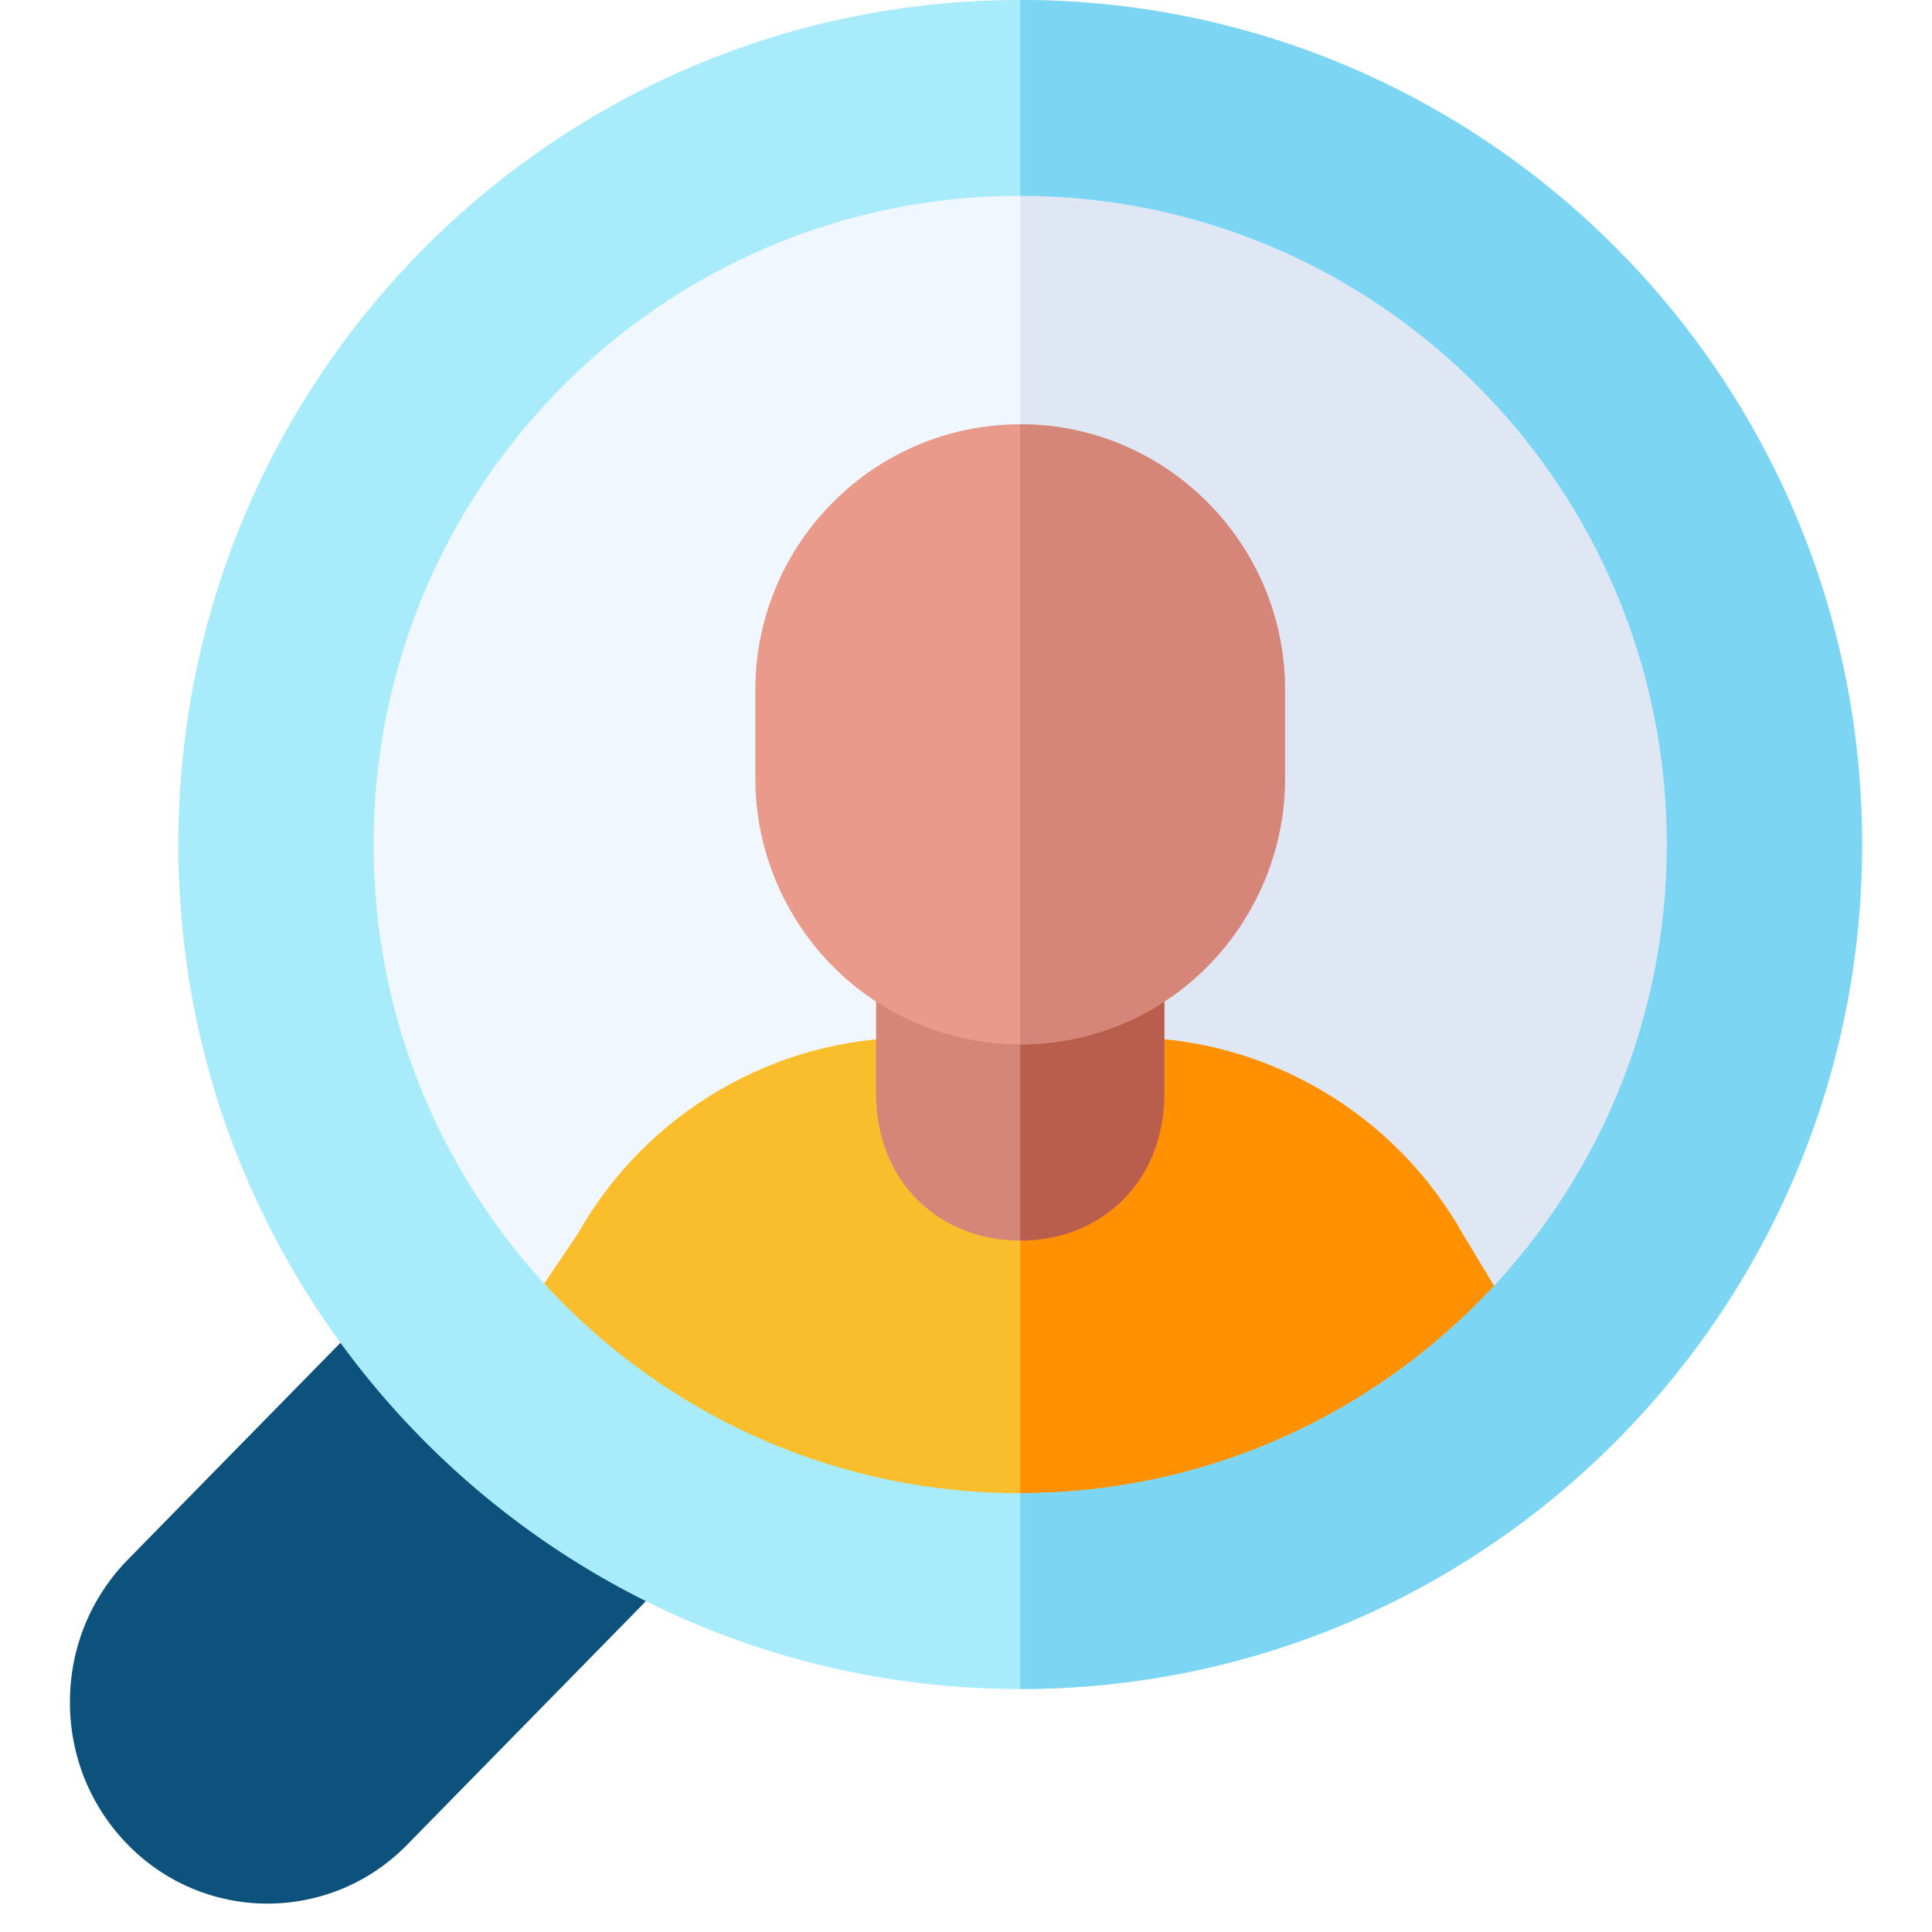
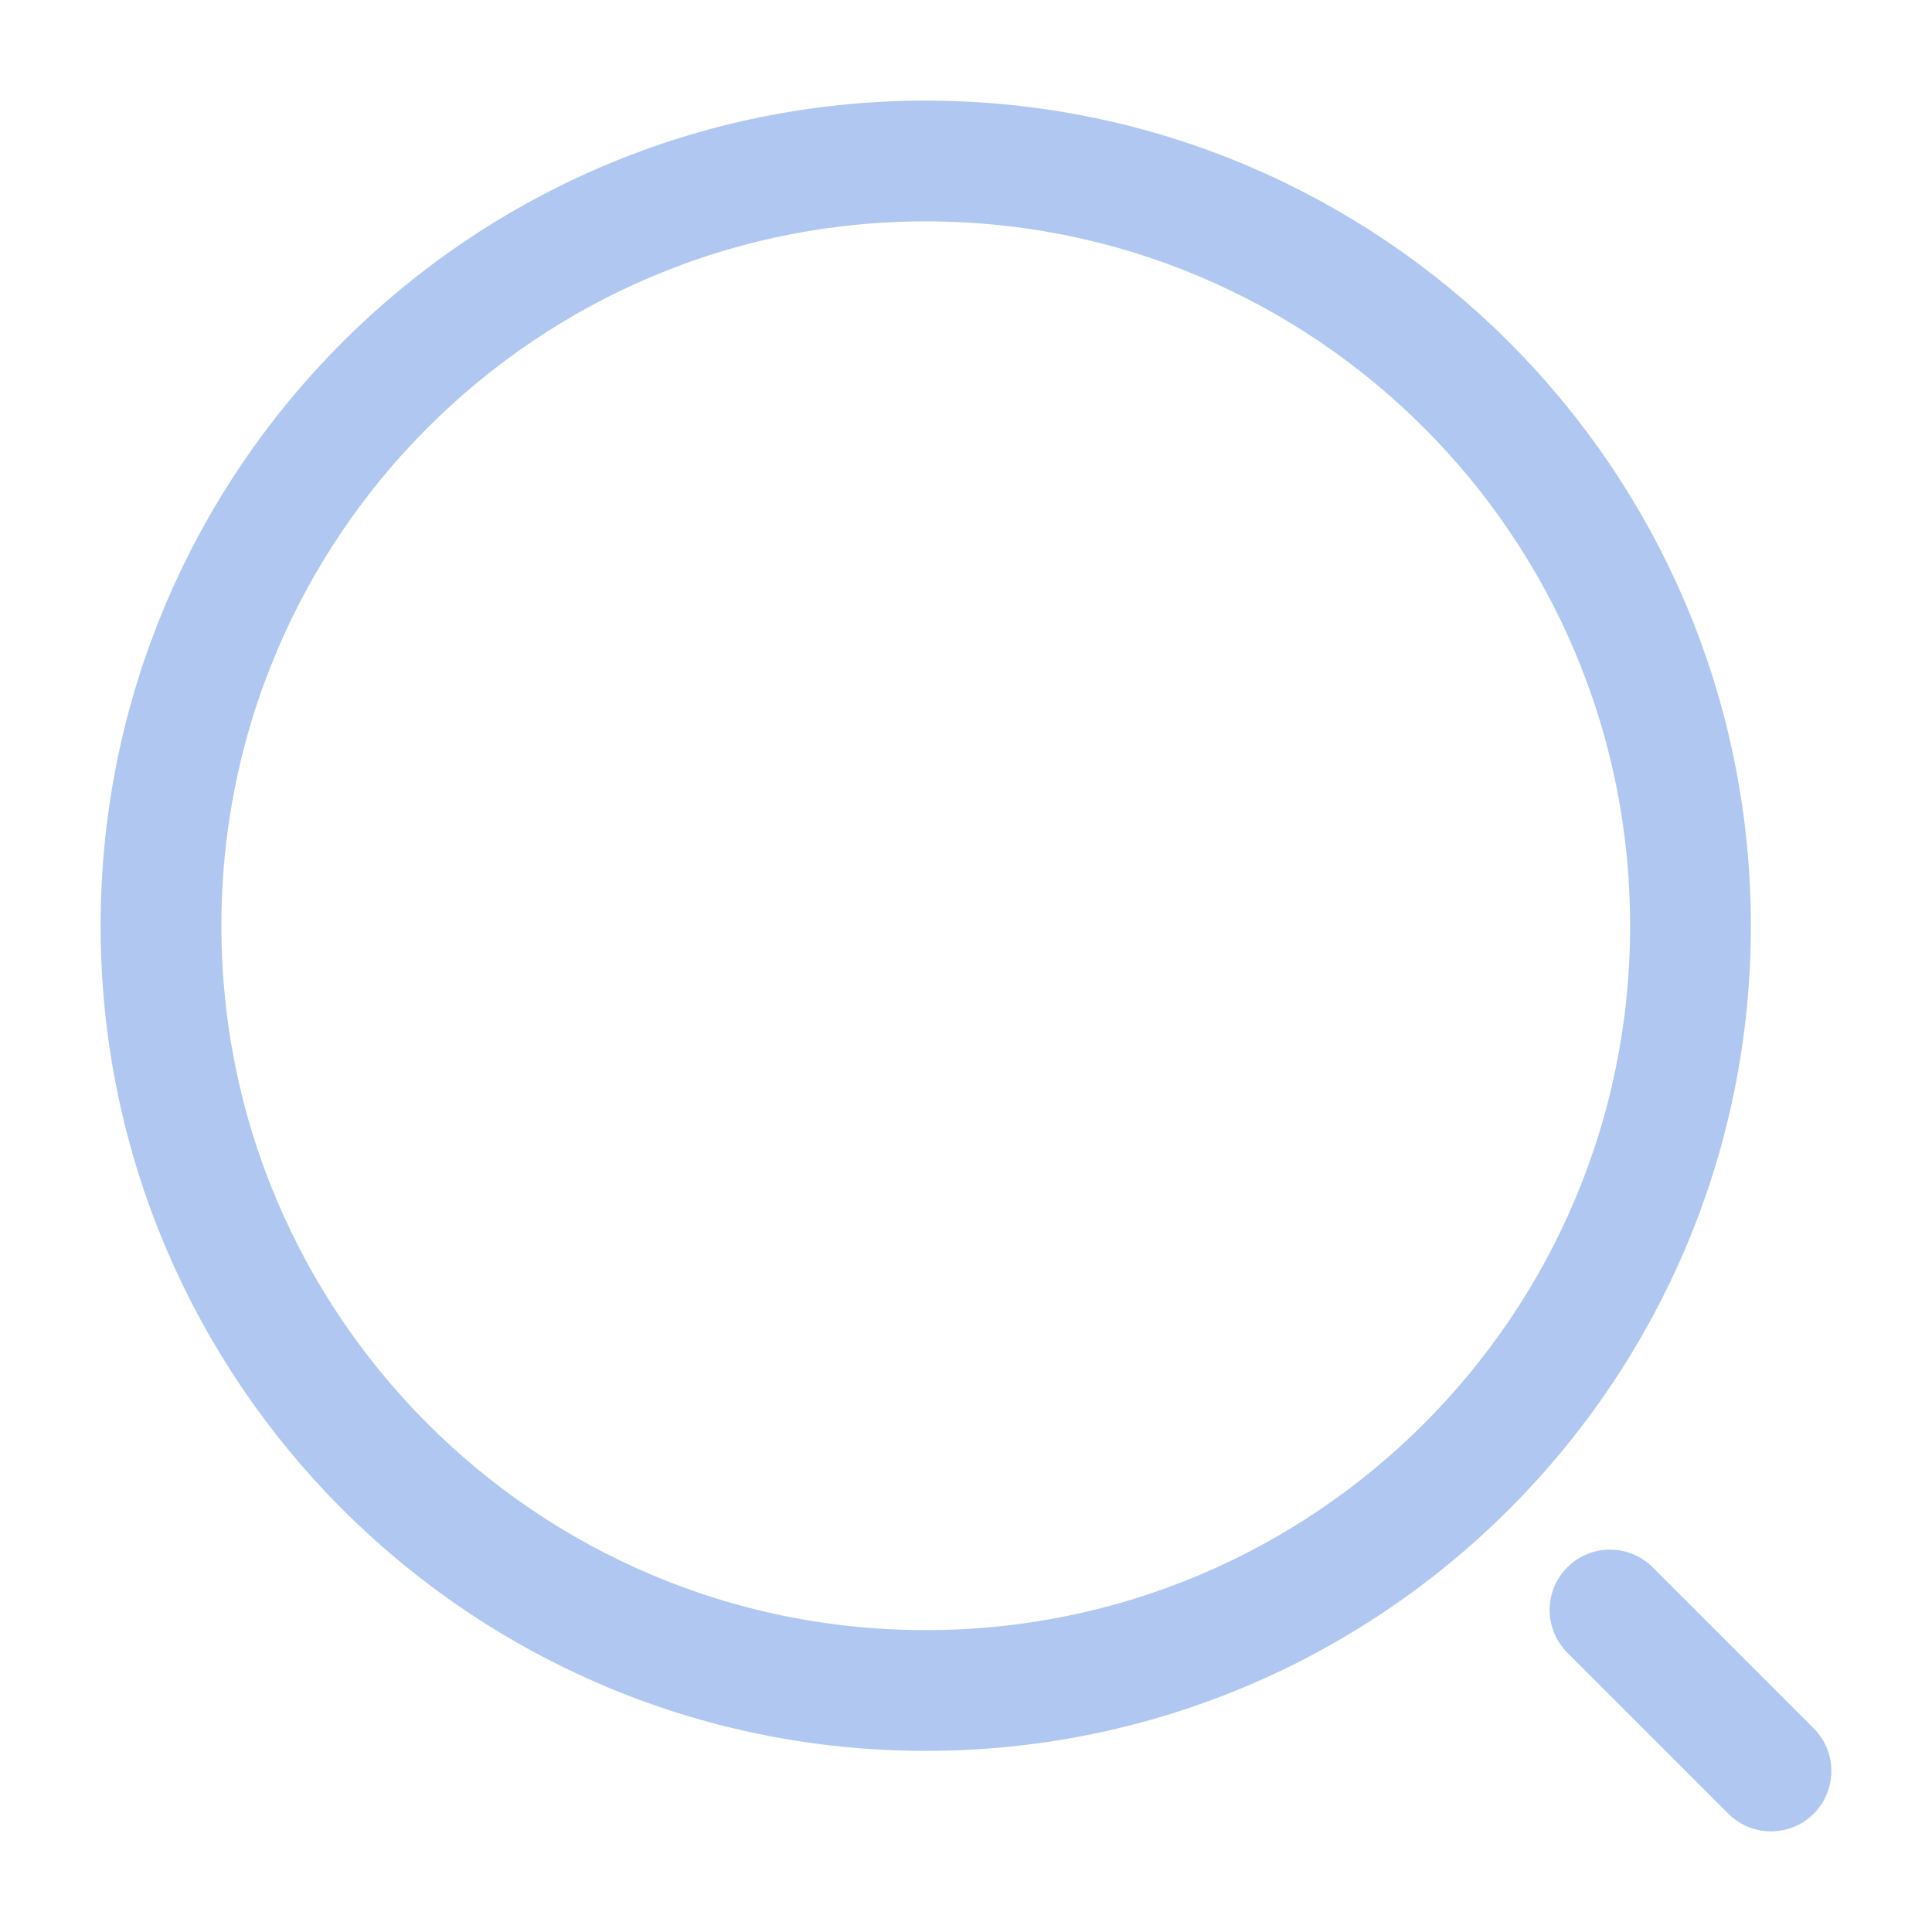
- <svg xmlns="http://www.w3.org/2000/svg" width="26" height="26" viewBox="0 0 26 26" fill="none">
-   <path d="M8.847 21.123C8.847 21.208 8.831 21.291 8.8 21.369C8.768 21.448 8.722 21.518 8.663 21.578L5.48 24.825C4.962 25.354 4.281 25.618 3.6 25.618C2.919 25.618 2.238 25.354 1.72 24.825C1.218 24.313 0.941 23.632 0.941 22.907C0.941 22.183 1.218 21.502 1.72 20.989L4.895 17.751C5.14 17.5 5.538 17.5 5.784 17.749L8.662 20.669C8.78 20.79 8.847 20.953 8.847 21.123Z" fill="#0D527C" />
-   <path d="M13.729 21.222C19.156 21.222 23.555 16.809 23.555 11.365C23.555 5.921 19.156 1.508 13.729 1.508C8.303 1.508 3.904 5.921 3.904 11.365C3.904 16.809 8.303 21.222 13.729 21.222Z" fill="#F0F7FF" />
-   <path d="M23.556 11.365C23.556 16.809 19.156 21.222 13.73 21.222V1.508C19.156 1.508 23.556 5.921 23.556 11.365Z" fill="#DFE7F4" />
-   <path d="M20.591 19.339L17.823 21.67C17.688 21.784 17.517 21.846 17.341 21.846H11.567C11.502 21.846 11.437 21.838 11.374 21.821L8.412 21.033C8.315 21.007 8.225 20.962 8.146 20.901C8.066 20.84 8 20.763 7.951 20.676L6.848 18.722C6.779 18.6 6.746 18.461 6.751 18.321C6.757 18.181 6.801 18.045 6.88 17.929L7.776 16.603C8.697 14.973 10.425 13.962 12.293 13.962H15.166C17.041 13.962 18.774 14.981 19.693 16.62L20.75 18.373C20.942 18.69 20.874 19.101 20.591 19.339Z" fill="#FABE2C" />
-   <path d="M20.591 19.339L17.823 21.67C17.688 21.784 17.517 21.846 17.341 21.846H13.73V13.962H15.167C17.041 13.962 18.774 14.981 19.693 16.62L20.75 18.373C20.942 18.69 20.874 19.101 20.591 19.339Z" fill="#FF9100" />
-   <path d="M15.669 12.906V14.715C15.669 15.925 14.799 16.696 13.729 16.696C12.66 16.696 11.79 15.925 11.79 14.715V12.906C11.79 12.322 12.353 11.961 12.796 12.259C13.076 12.448 13.4 12.548 13.729 12.548C14.059 12.548 14.383 12.448 14.663 12.259C15.106 11.961 15.669 12.322 15.669 12.906Z" fill="#D58678" />
-   <path d="M13.729 0C7.473 0 2.4 5.088 2.4 11.365C2.4 17.642 7.473 22.73 13.729 22.73C19.986 22.73 25.059 17.642 25.059 11.365C25.059 5.088 19.986 0 13.729 0ZM13.729 20.095C8.923 20.095 5.027 16.186 5.027 11.365C5.027 6.544 8.923 2.635 13.729 2.635C18.535 2.635 22.432 6.544 22.432 11.365C22.432 16.186 18.535 20.095 13.729 20.095Z" fill="#A8EBFA" />
-   <path d="M25.059 11.365C25.059 17.642 19.986 22.73 13.73 22.73V20.094C18.535 20.094 22.432 16.186 22.432 11.365C22.432 6.544 18.535 2.635 13.73 2.635V0C19.986 0 25.059 5.088 25.059 11.365Z" fill="#7DD5F4" />
-   <path d="M15.669 12.906V14.715C15.669 15.925 14.799 16.696 13.73 16.696V12.548C14.059 12.548 14.383 12.448 14.663 12.259C15.106 11.961 15.669 12.322 15.669 12.906Z" fill="#B95D4C" />
-   <path d="M17.293 9.285V10.48C17.293 11.734 16.625 12.912 15.55 13.554C15.001 13.882 14.372 14.055 13.729 14.055C13.087 14.055 12.458 13.882 11.909 13.554C10.833 12.912 10.165 11.734 10.165 10.48V9.285C10.165 7.314 11.765 5.71 13.729 5.71C15.694 5.71 17.293 7.314 17.293 9.285Z" fill="#E99A8B" />
-   <path d="M17.293 9.285V10.48C17.293 11.734 16.625 12.912 15.55 13.554C14.999 13.882 14.37 14.055 13.73 14.055V5.71C15.694 5.71 17.293 7.314 17.293 9.285Z" fill="#D58678" />
+ <svg xmlns="http://www.w3.org/2000/svg" width="24" height="24" viewBox="0 0 24 24" fill="none">
+   <path d="M11.5 21C16.747 21 21 16.747 21 11.5C21 6.253 16.747 2 11.5 2C6.253 2 2 6.253 2 11.5C2 16.747 6.253 21 11.5 21Z" stroke="#AFC7F1" stroke-width="1.5" stroke-linecap="round" stroke-linejoin="round" />
+   <path d="M22 22L20 20" stroke="#AFC7F1" stroke-width="1.5" stroke-linecap="round" stroke-linejoin="round" />
</svg>
